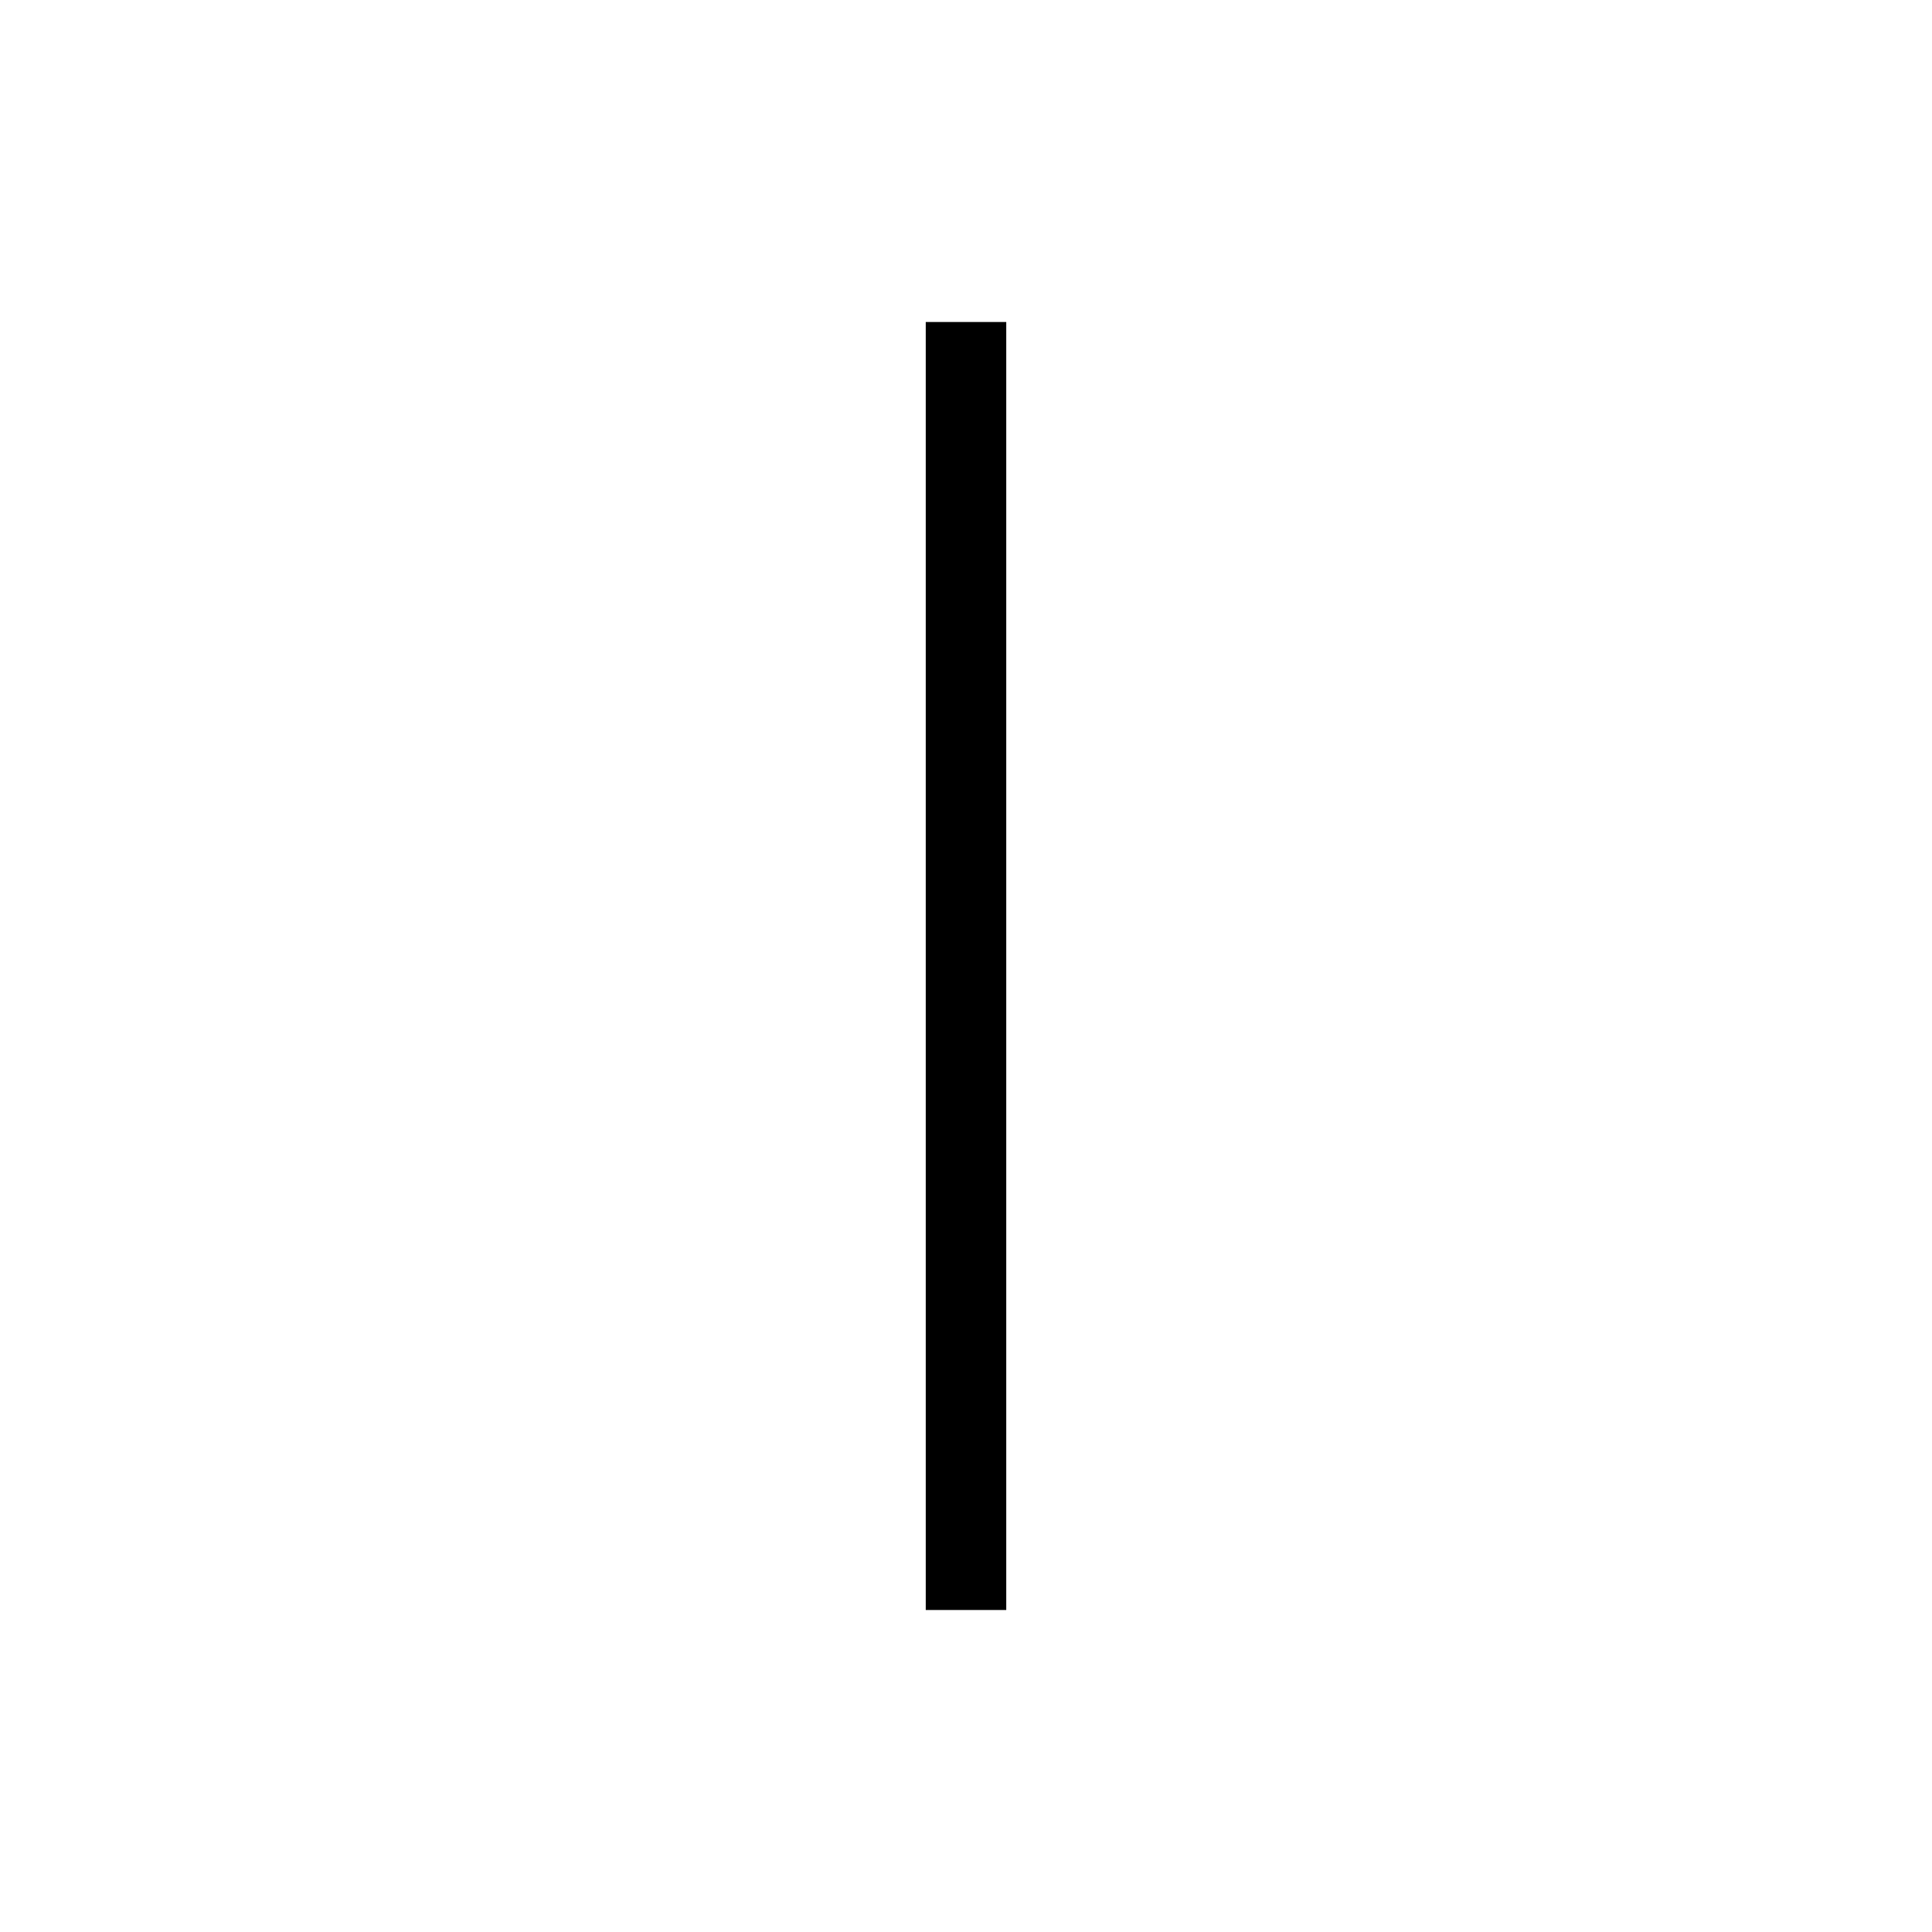
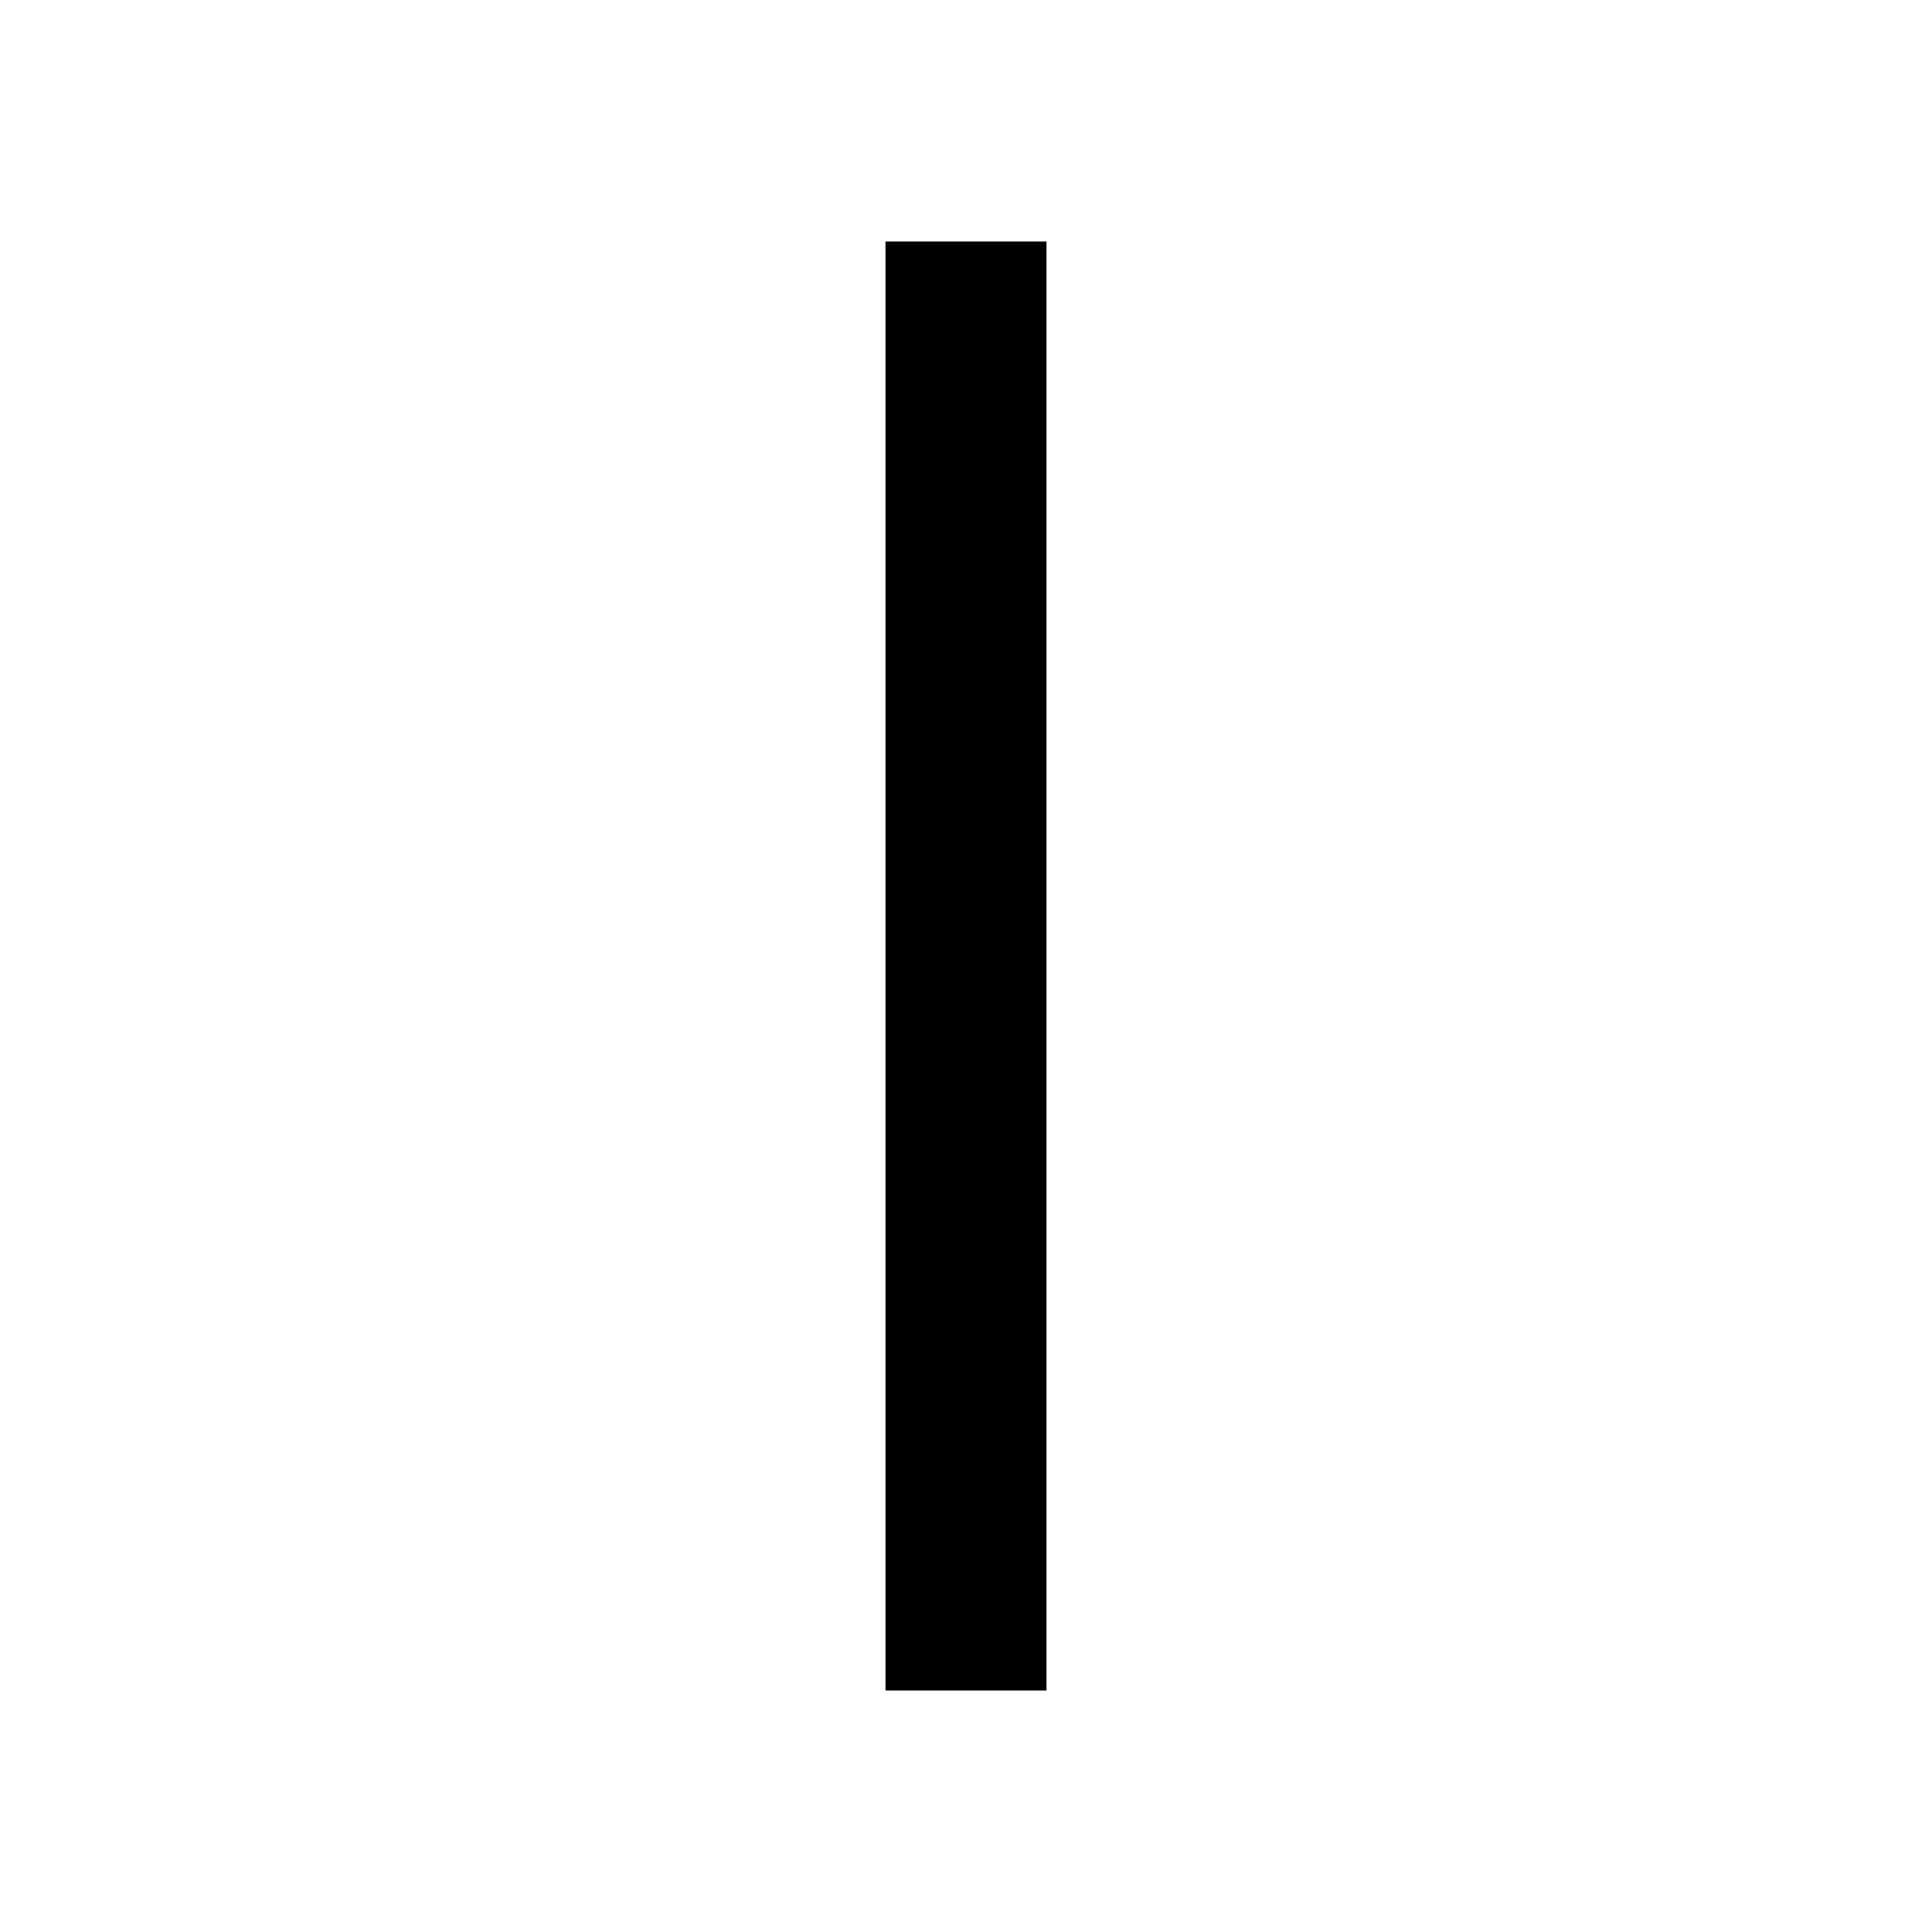
<svg xmlns="http://www.w3.org/2000/svg" version="1.1" id="Layer_1" x="0px" y="0px" viewBox="0 0 24 24" style="enable-background:new 0 0 24 24;" xml:space="preserve">
-   <rect x="11.5" y="4" width="1" height="16" />
+   <rect x="3" y="11" transform="matrix(-1.836970e-16 1 -1 -1.836970e-16 24 1.776357e-15)" width="18" height="2" />
</svg>
